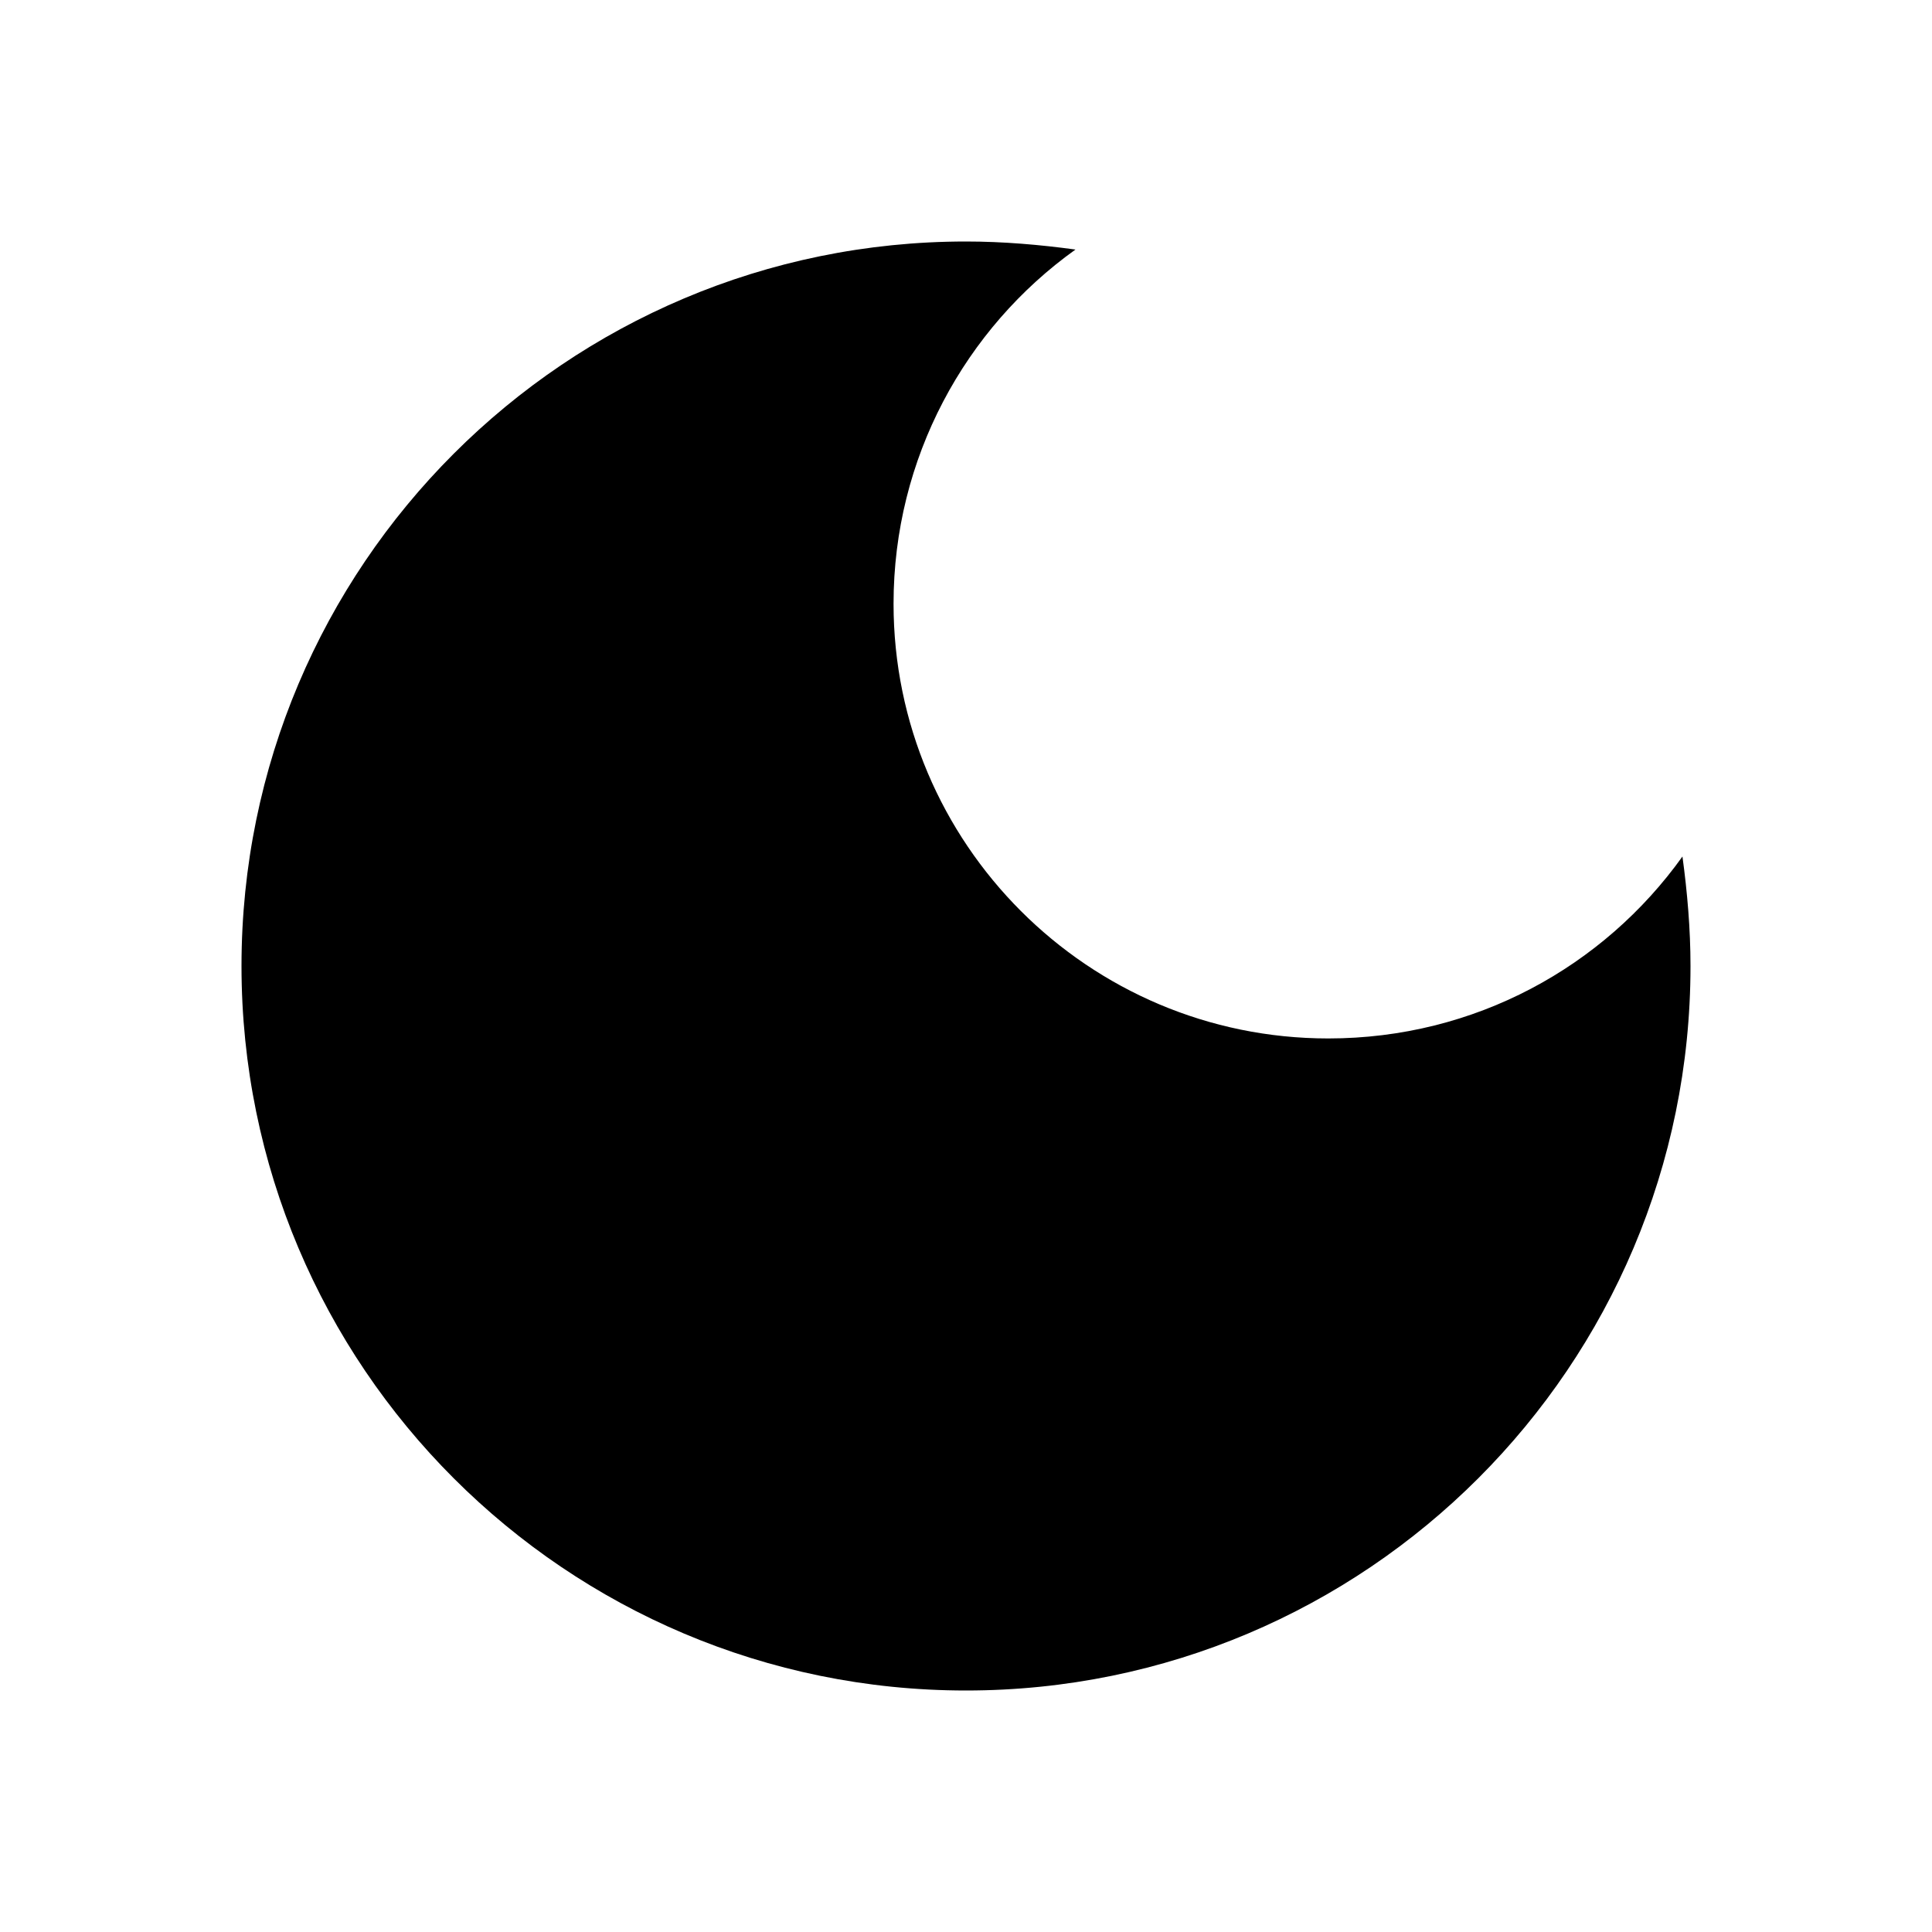
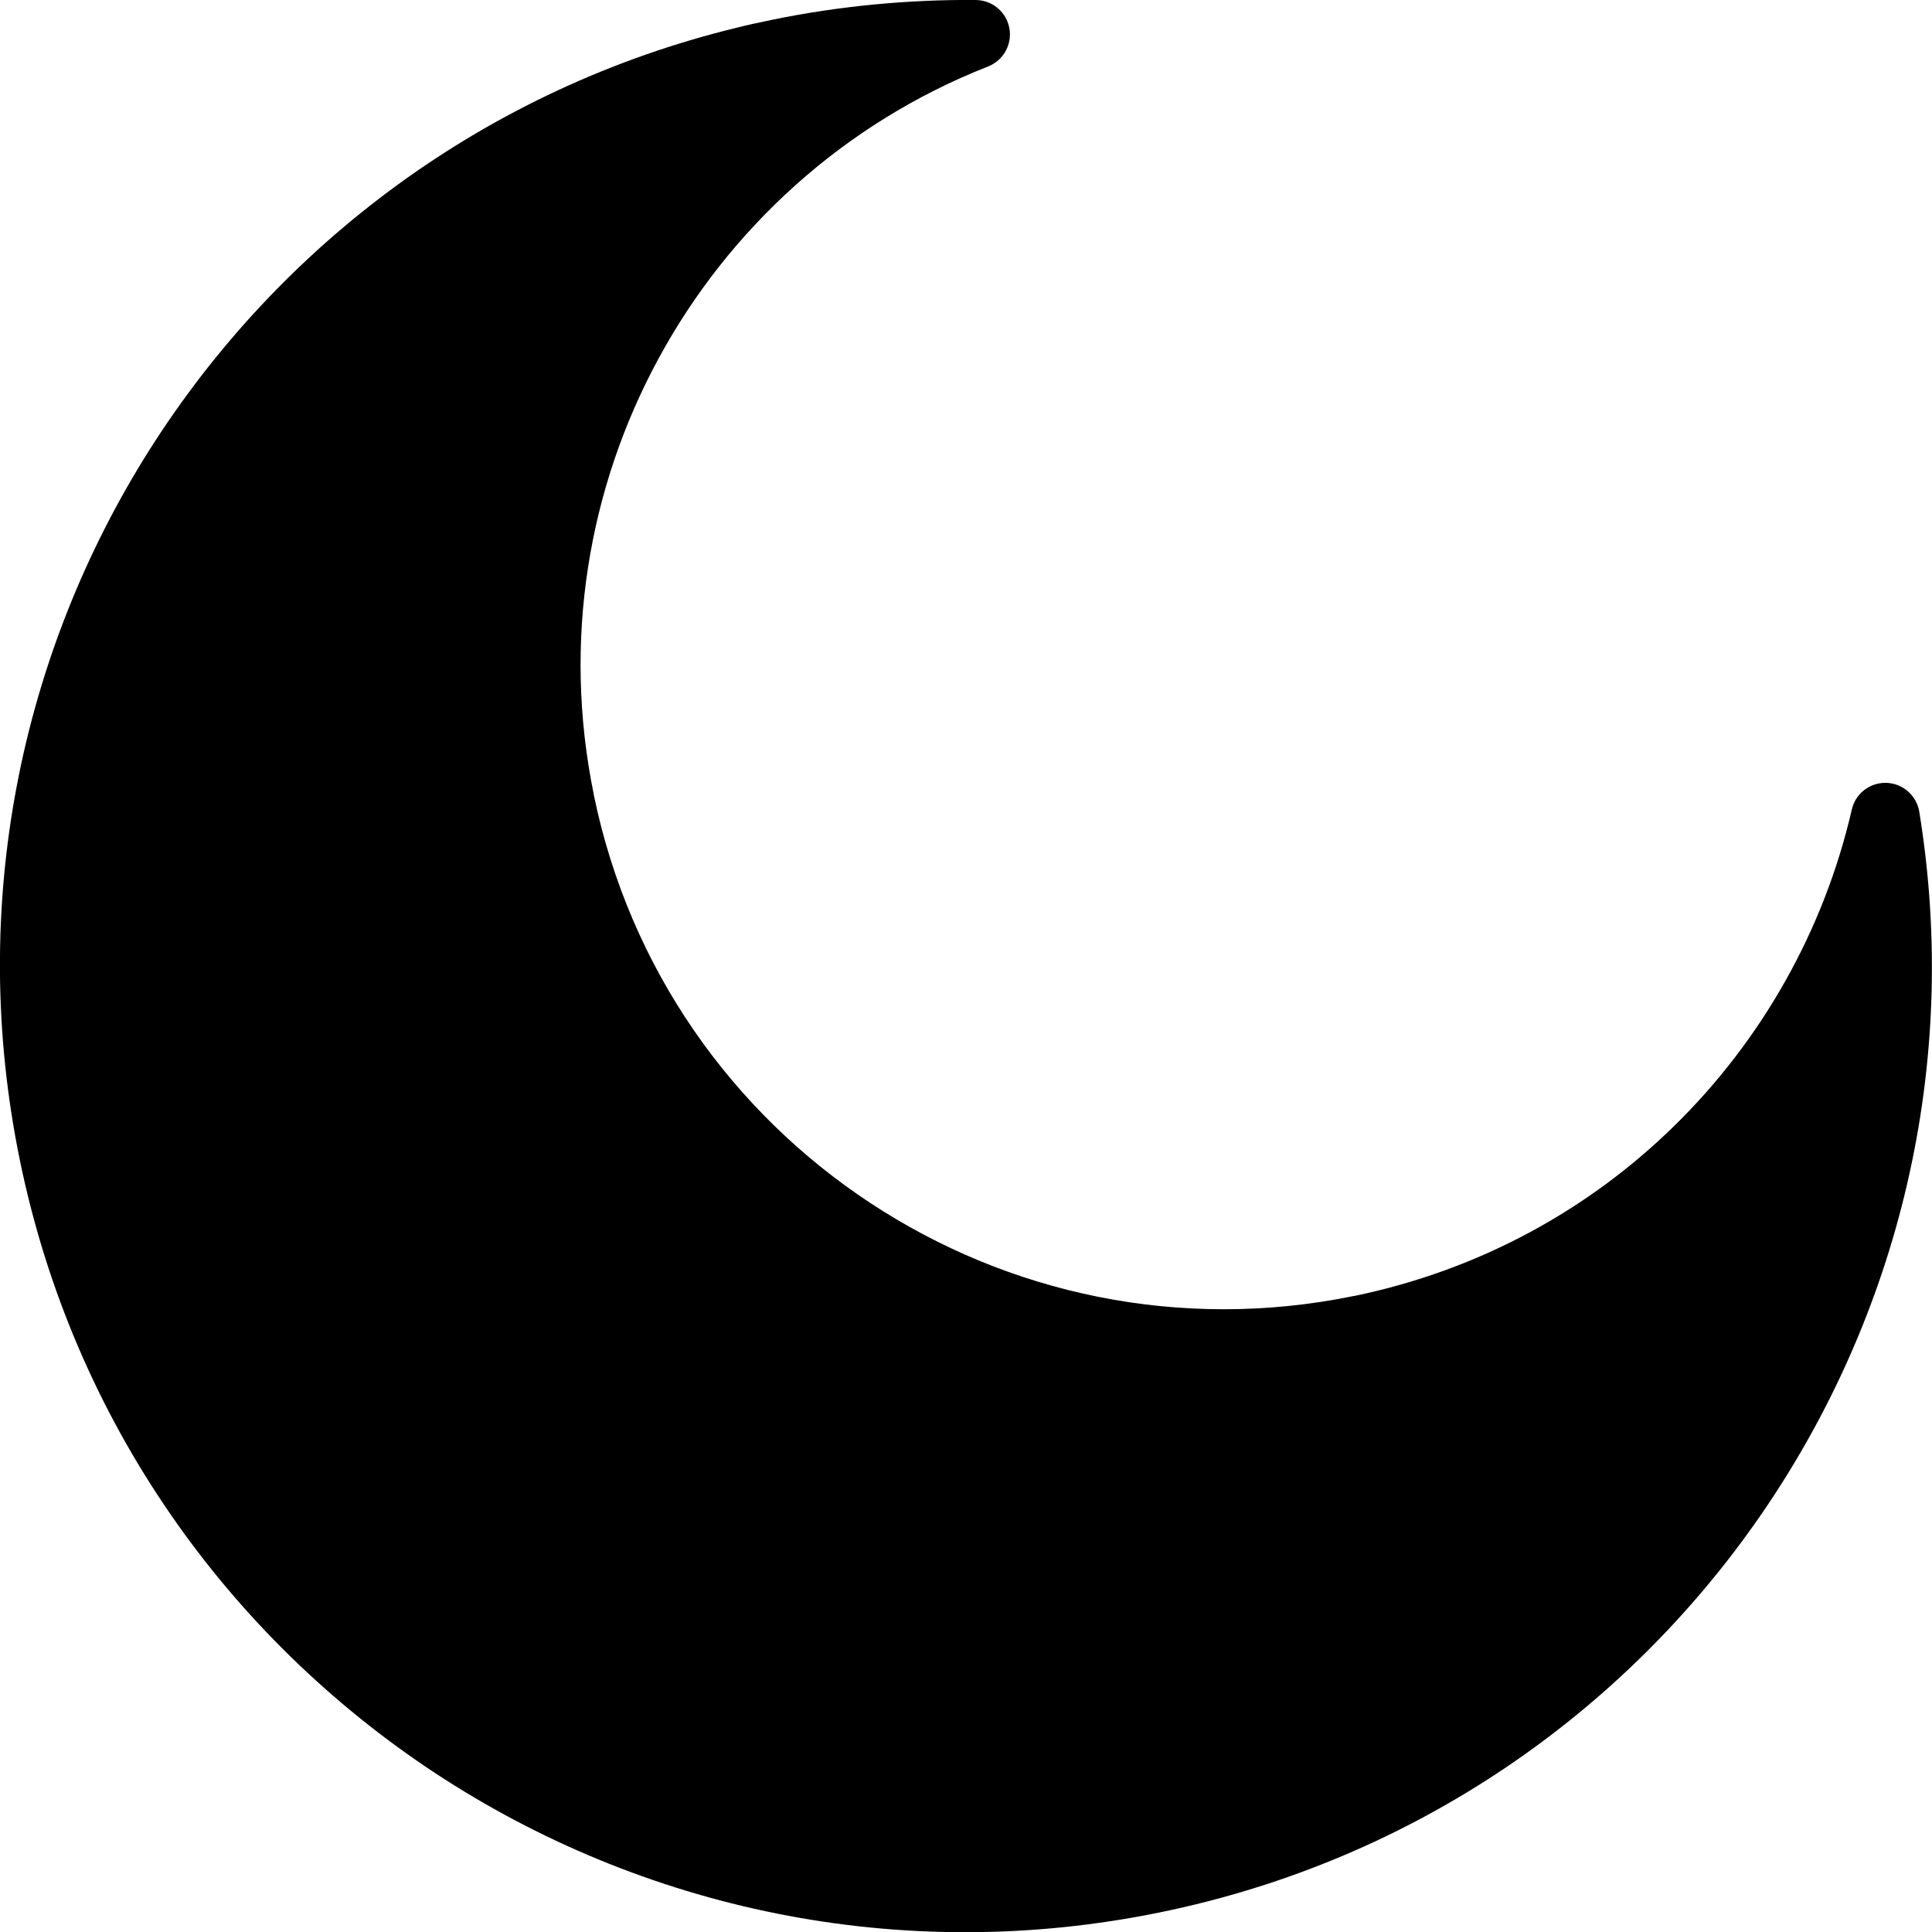
- <svg xmlns="http://www.w3.org/2000/svg" enable-background="new 0 0 24 24" height="24px" viewBox="0 0 24 24" width="24px" fill="#000000">
-   <rect fill="none" height="24" width="24" />
-   <path d="M12,3c-4.97,0-9,4.03-9,9s4.03,9,9,9s9-4.03,9-9c0-0.46-0.04-0.92-0.1-1.36c-0.98,1.37-2.58,2.26-4.4,2.26 c-2.98,0-5.4-2.42-5.4-5.4c0-1.81,0.89-3.42,2.26-4.4C12.92,3.04,12.46,3,12,3L12,3z" />
+ <svg xmlns="http://www.w3.org/2000/svg" version="1.1" id="Layer_1" x="0px" y="0px" viewBox="0 0 122.88 122.89" style="enable-background:new 0 0 122.88 122.89" xml:space="preserve">
+   <g>
+     <path d="M49.06,1.27c2.17-0.45,4.34-0.77,6.48-0.98c2.2-0.21,4.38-0.31,6.53-0.29c1.21,0.01,2.18,1,2.17,2.21 c-0.01,0.93-0.6,1.72-1.42,2.03c-9.15,3.6-16.47,10.31-20.96,18.62c-4.42,8.17-6.1,17.88-4.09,27.68l0.01,0.07 c2.29,11.06,8.83,20.15,17.58,25.91c8.74,5.76,19.67,8.18,30.73,5.92l0.07-0.01c7.96-1.65,14.89-5.49,20.3-10.78 c5.6-5.47,9.56-12.48,11.33-20.16c0.27-1.18,1.45-1.91,2.62-1.64c0.89,0.21,1.53,0.93,1.67,1.78c2.64,16.2-1.35,32.07-10.06,44.71 c-8.67,12.58-22.03,21.97-38.18,25.29c-16.62,3.42-33.05-0.22-46.18-8.86C14.52,104.1,4.69,90.45,1.27,73.83 C-2.07,57.6,1.32,41.55,9.53,28.58C17.78,15.57,30.88,5.64,46.91,1.75c0.31-0.08,0.67-0.16,1.06-0.25l0.01,0l0,0L49.06,1.27 L49.06,1.27z" />
+   </g>
</svg>
